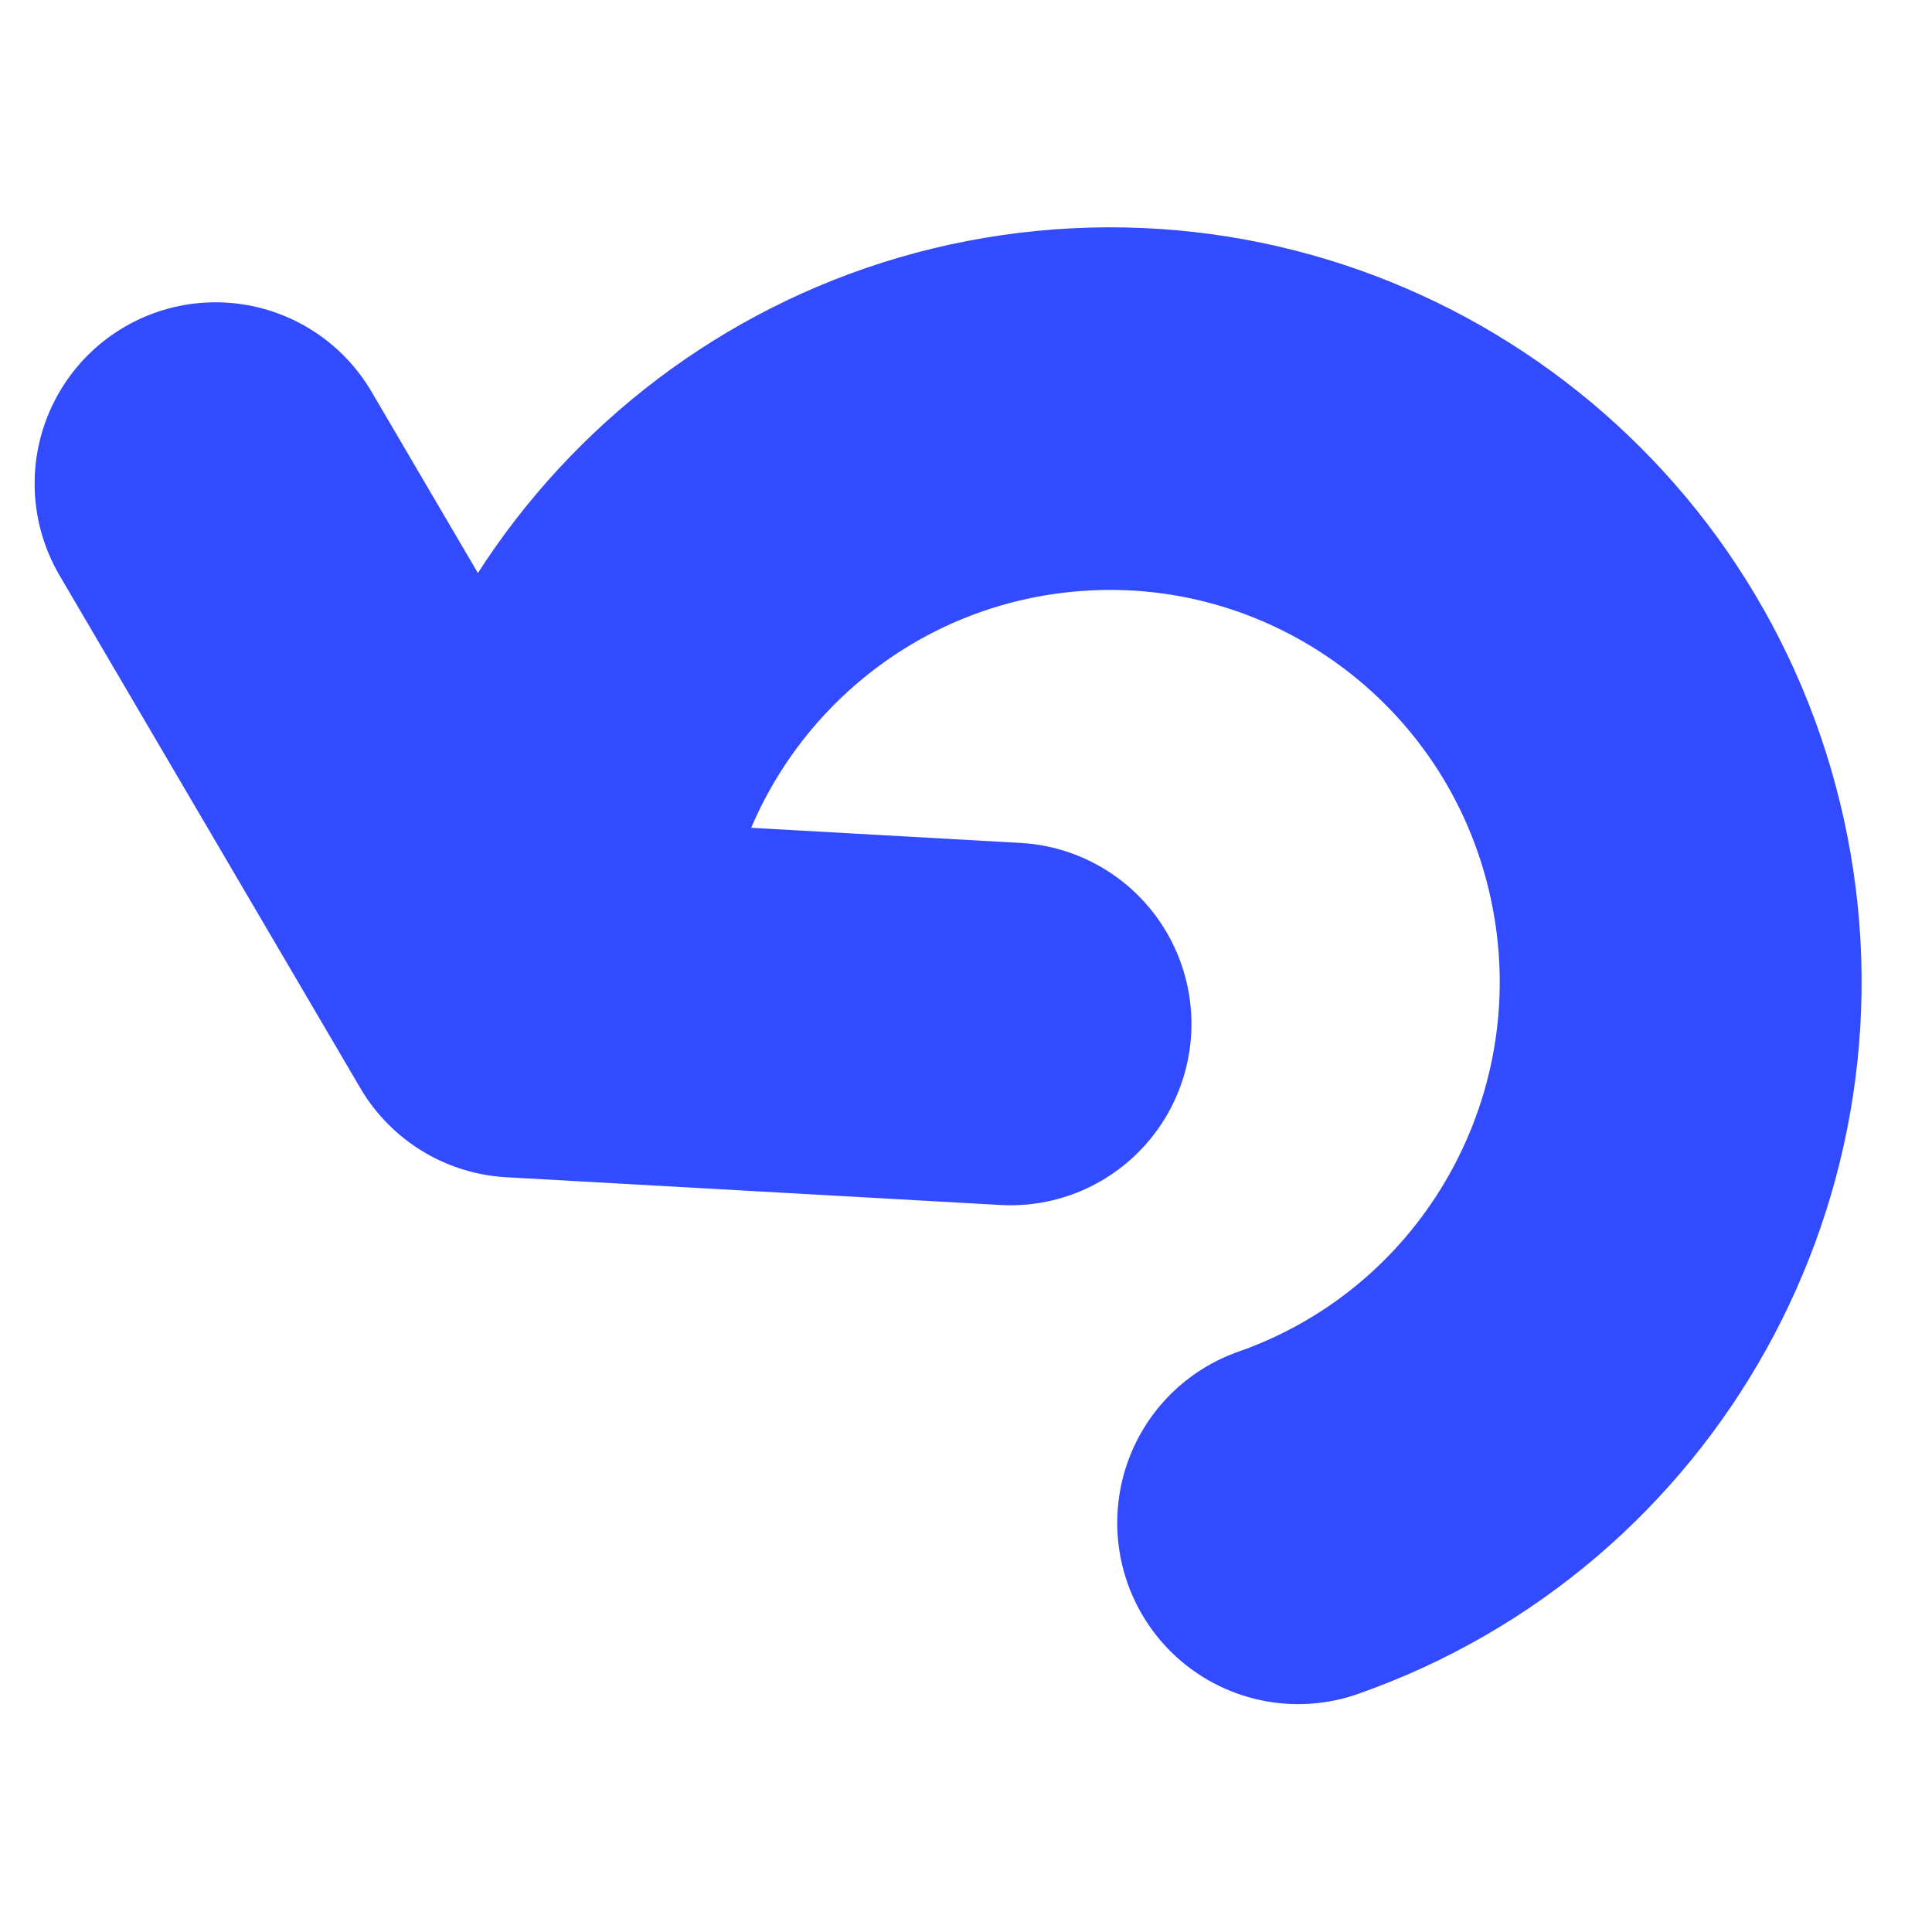
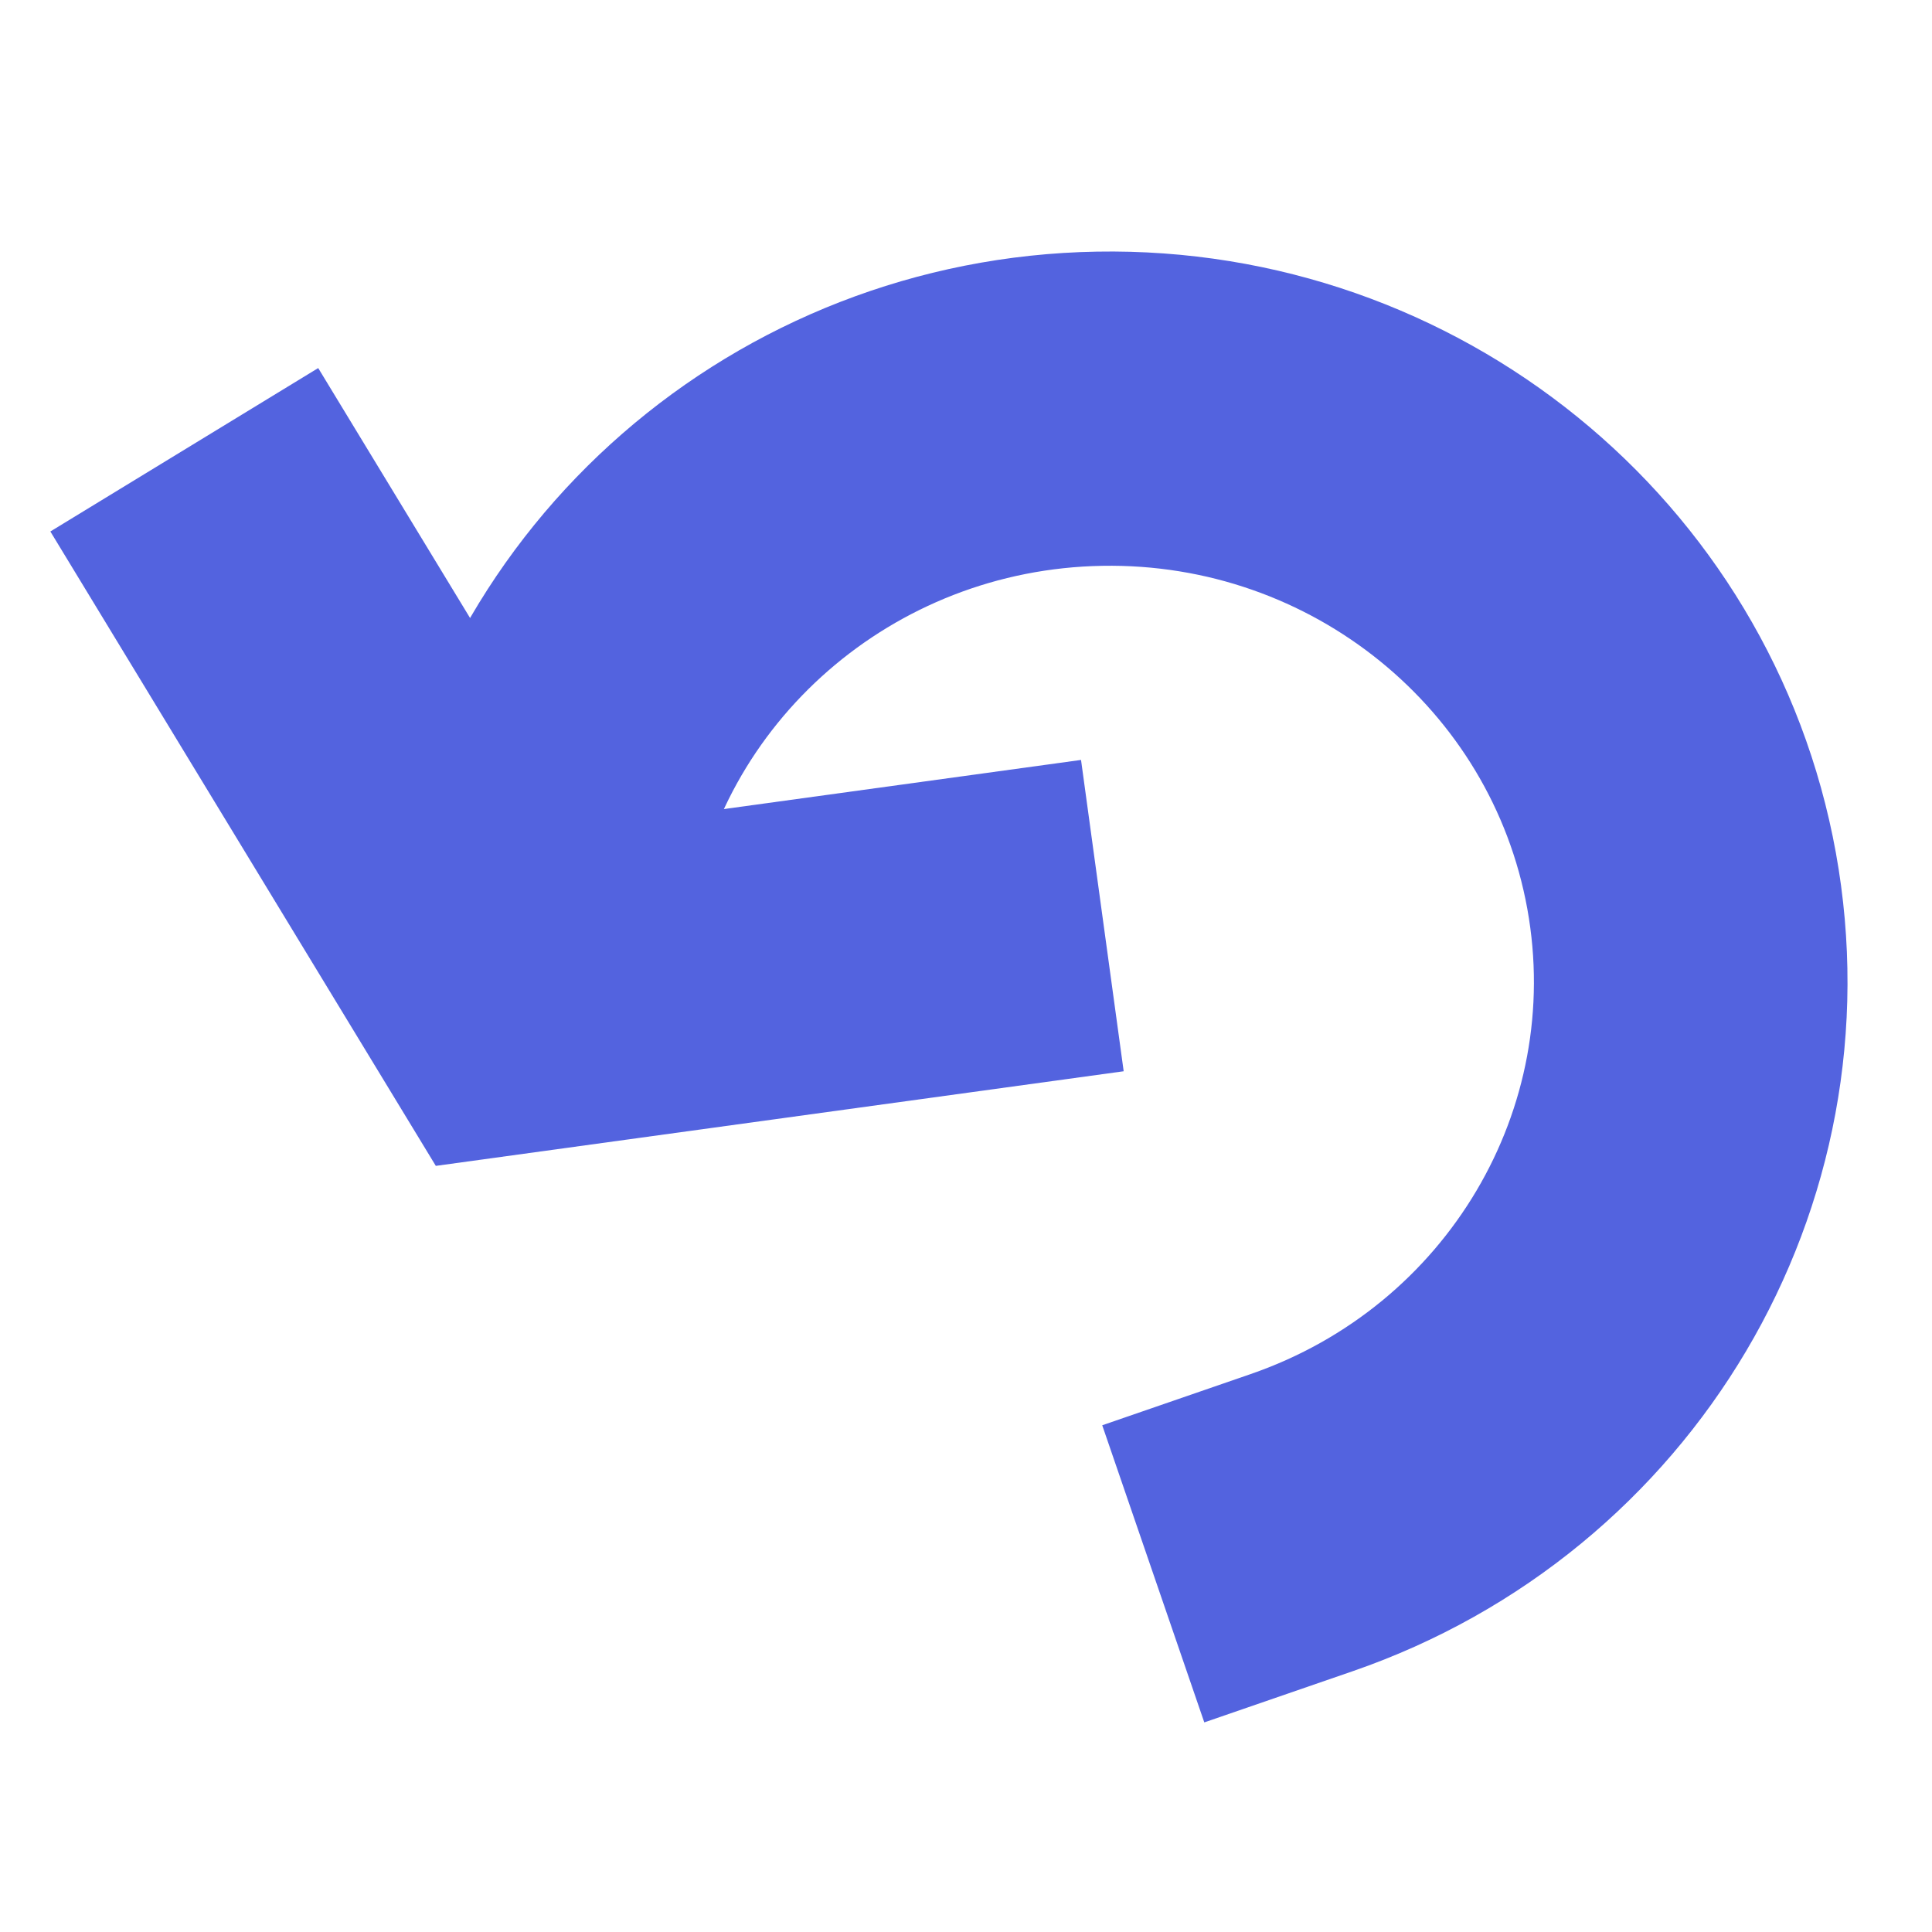
<svg xmlns="http://www.w3.org/2000/svg" width="16" height="16" viewBox="0 0 16 16" version="1.1" id="svg3725" style="fill:none">
  <defs id="defs3729" />
  <g id="g4526" transform="matrix(1.033025,0,0,1.035167,-3.76739,-11.15194)" style="stroke:#334bff;stroke-width:2.901;stroke-miterlimit:4;stroke-dasharray:none;stroke-opacity:1">
-     <path d="m 7.969,18.525 a 4.576,4.585 0 0 1 4.131,-4.461 4.576,4.585 0 0 1 4.913,3.578 4.576,4.585 0 0 1 -2.959,5.314" id="path817" style="fill:none;fill-opacity:0.957;stroke:#334bff;stroke-width:2.901;stroke-linecap:round;stroke-miterlimit:4;stroke-dasharray:none;stroke-opacity:1" />
-     <path id="path4522" d="m 5.375,14.642 2.411,4.101 3.962,0.222" style="fill:none;stroke:#334bff;stroke-width:2.901;stroke-linecap:round;stroke-linejoin:round;stroke-miterlimit:4;stroke-dasharray:none;stroke-opacity:1" />
+     <path d="m 7.934,17.98 a 4.656,4.585 0 0 1 4.528,-3.937 4.656,4.585 0 0 1 4.666,3.777 4.656,4.585 0 0 1 -3.047,5.135" id="path817" style="fill:none;fill-opacity:0.957;stroke:#5363df;stroke-width:2.514;stroke-linecap:square;stroke-miterlimit:4;stroke-dasharray:none;stroke-opacity:1" />
+     <path id="path4522" d="m 5.778,15.445 2.008,3.298 3.453,-0.474" style="fill:none;stroke:#5363df;stroke-width:2.514;stroke-linecap:square;stroke-linejoin:miter;stroke-miterlimit:4;stroke-dasharray:none;stroke-opacity:1" />
  </g>
</svg>
